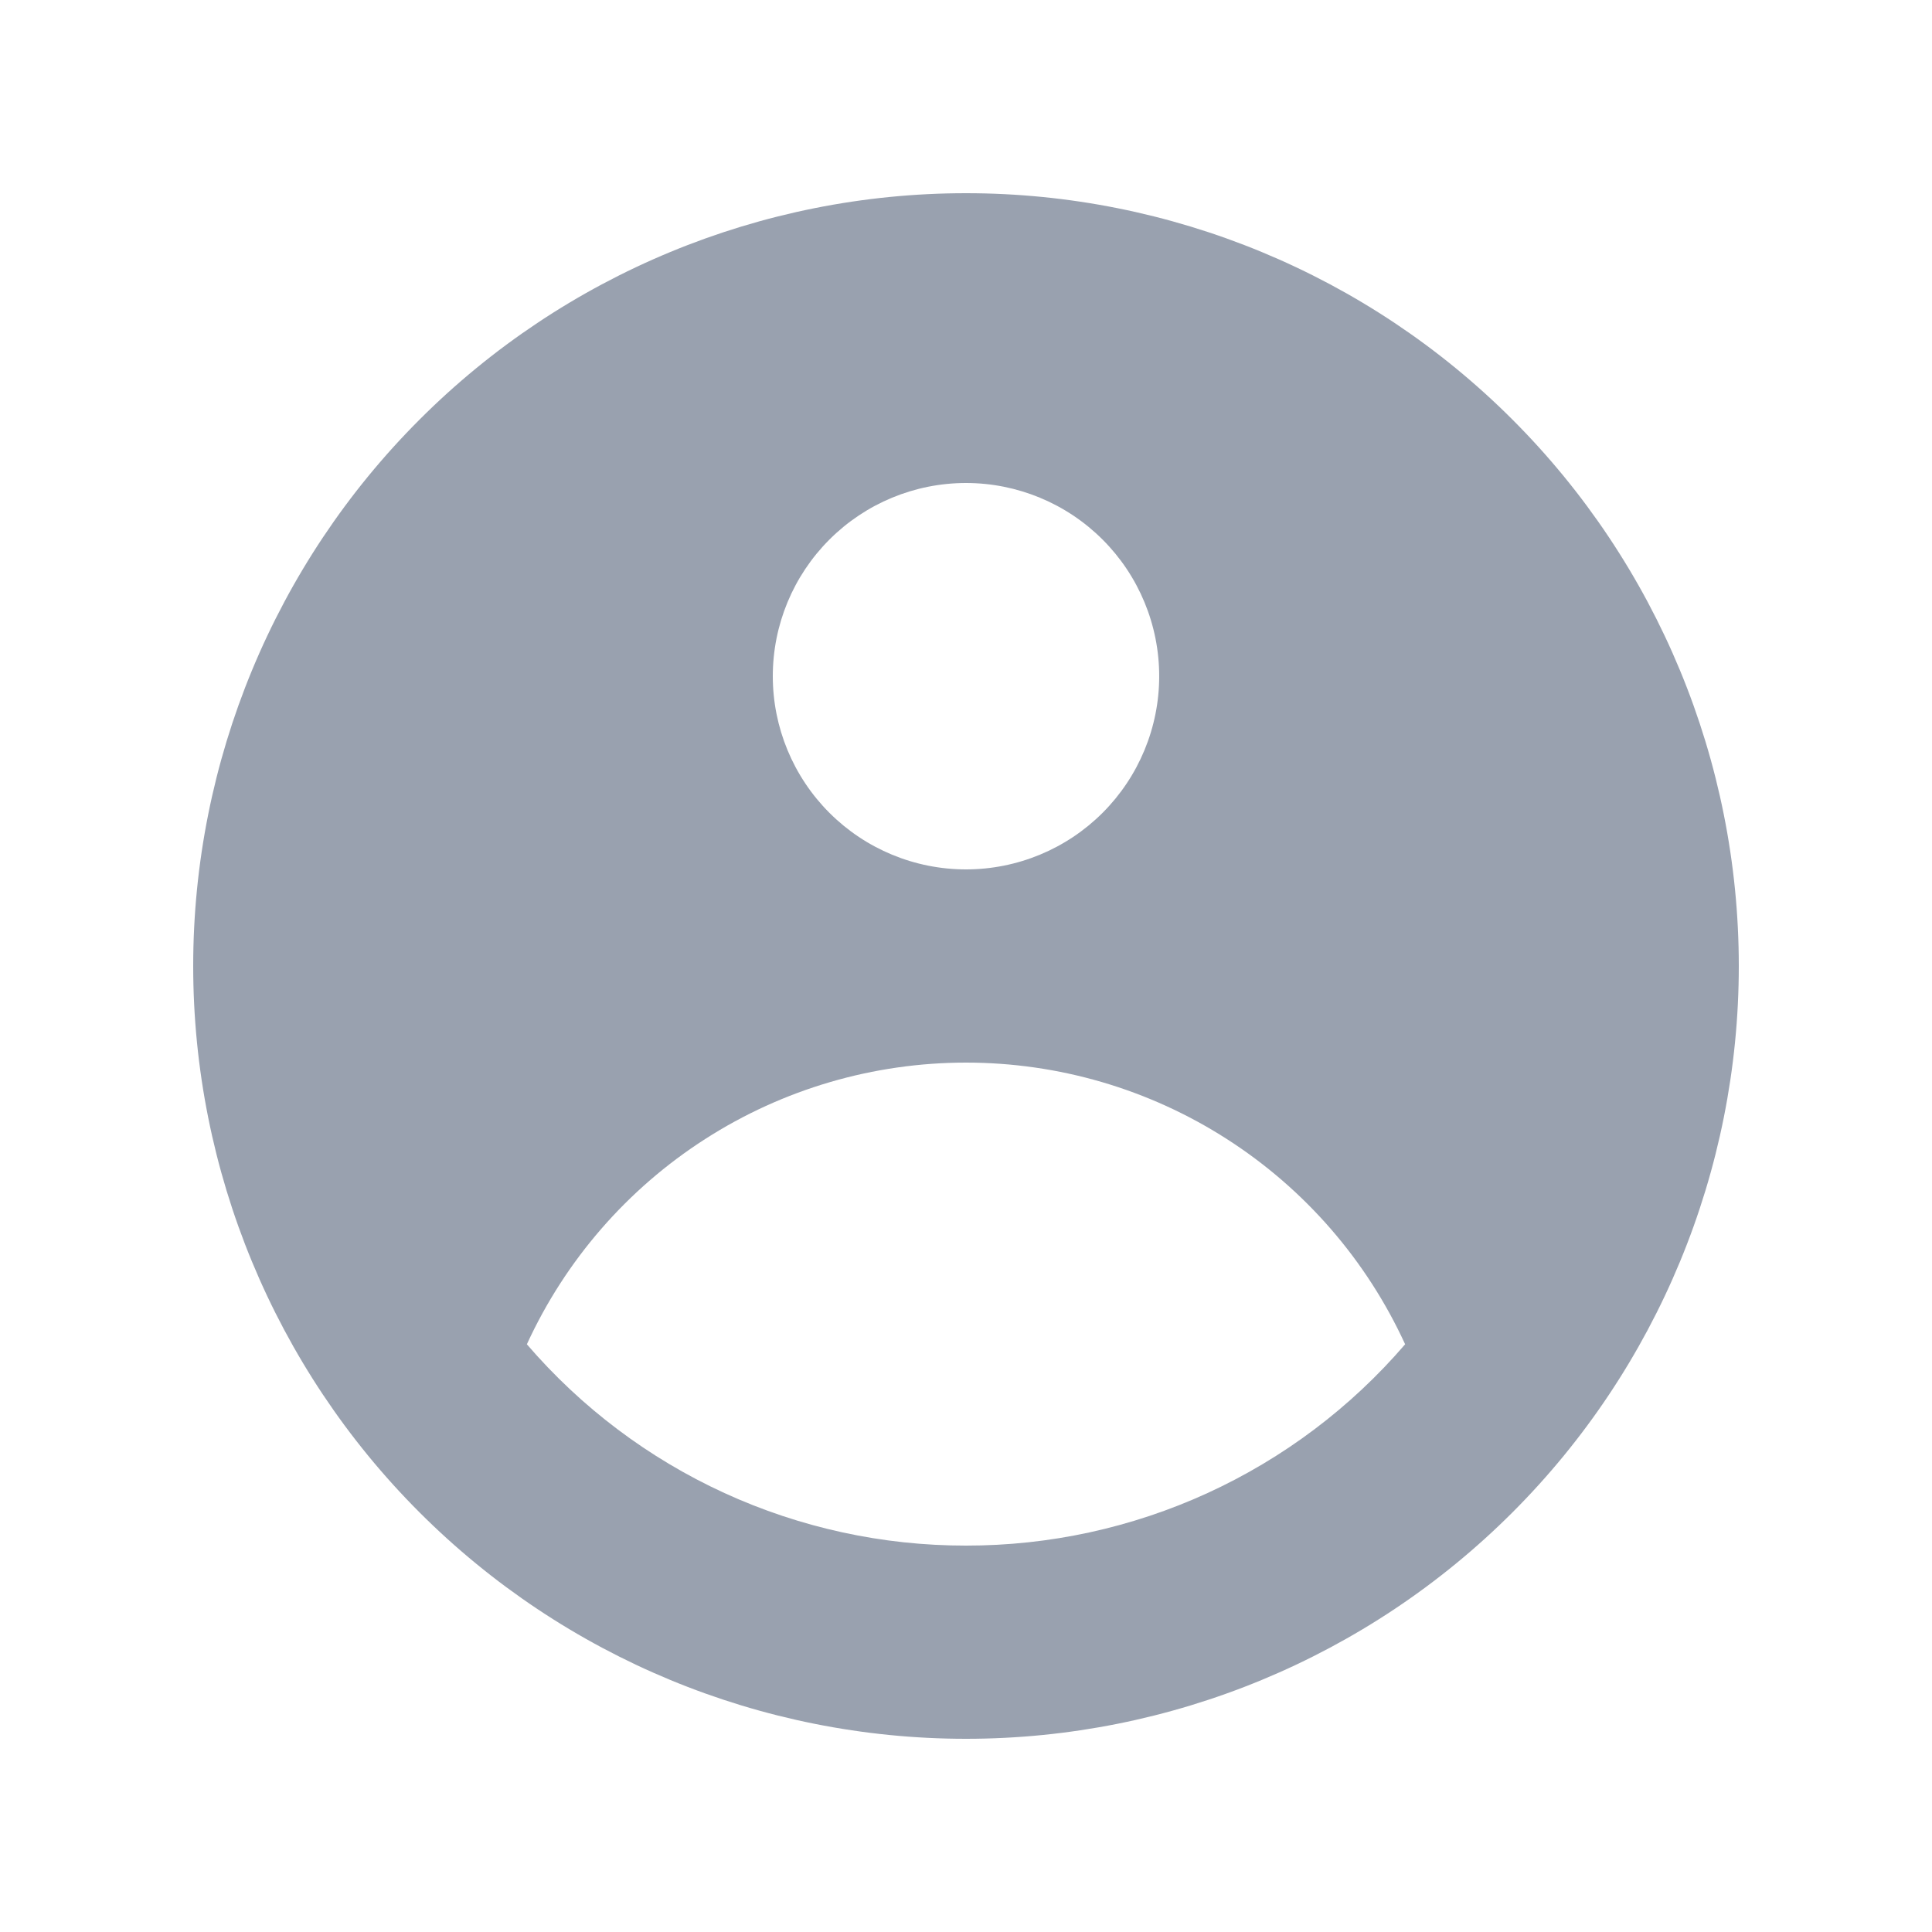
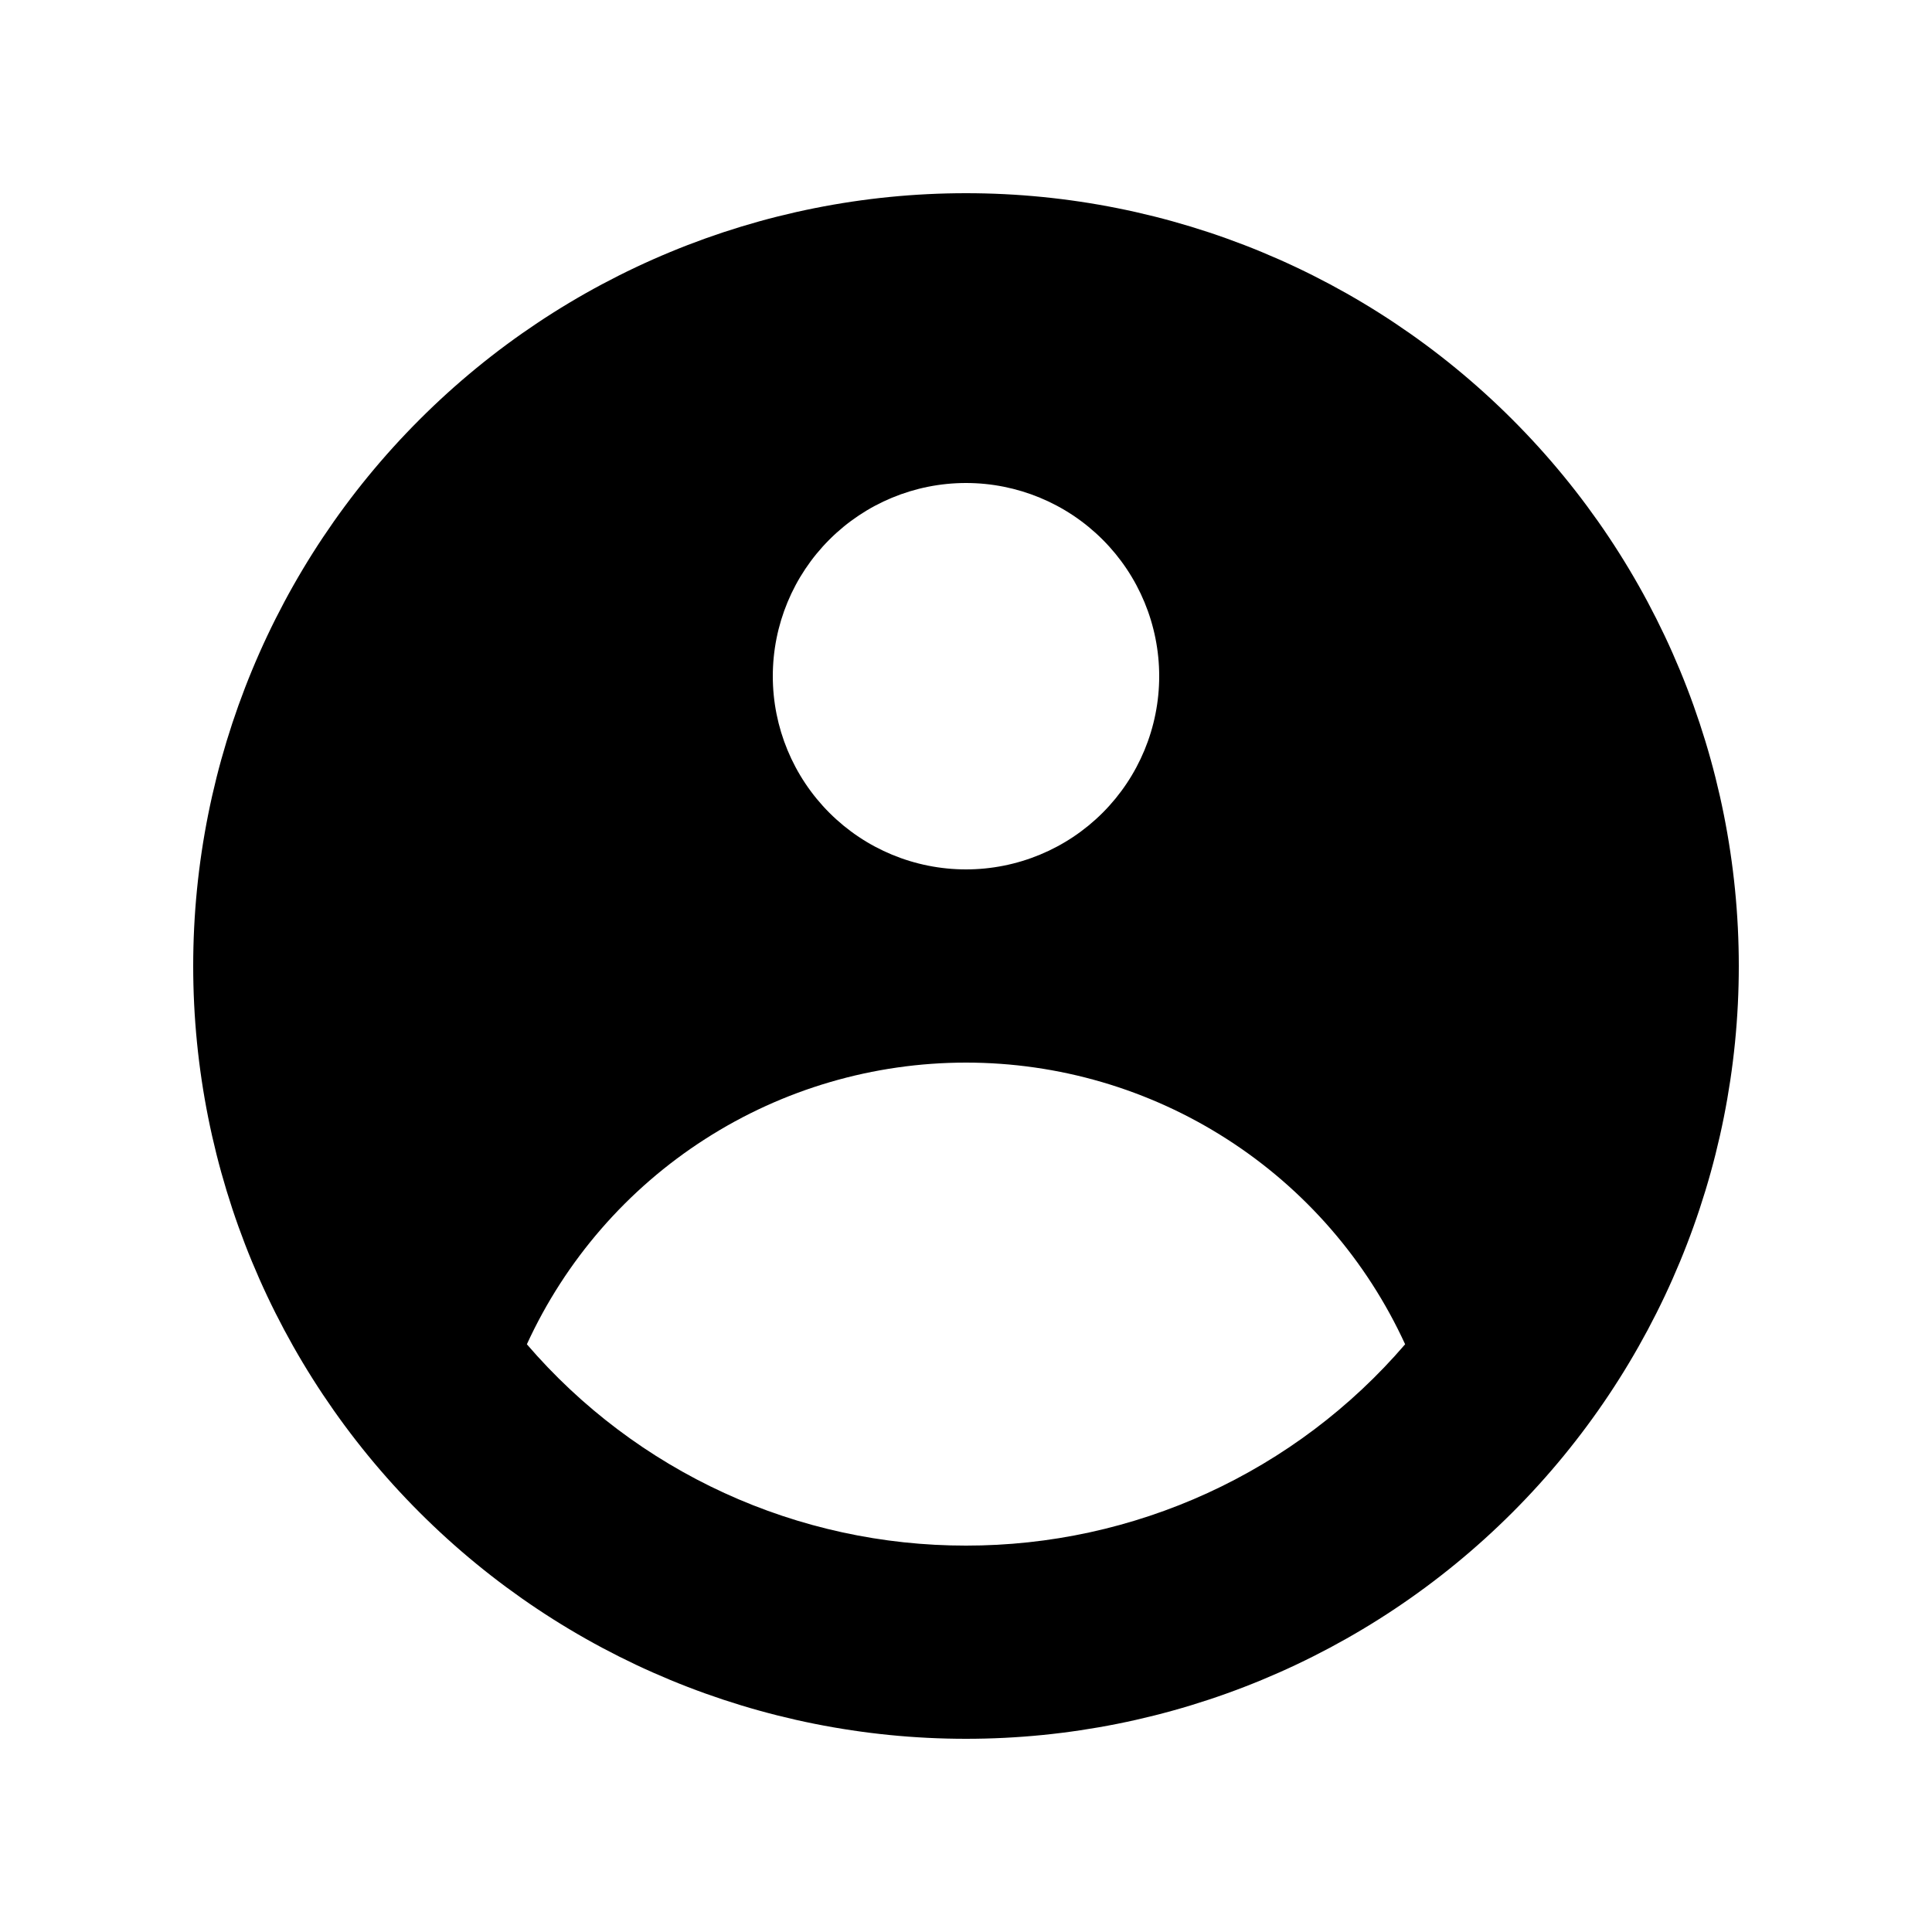
- <svg xmlns="http://www.w3.org/2000/svg" width="24" height="24" viewBox="0 0 24 24" fill="none">
-   <path fill-rule="evenodd" clip-rule="evenodd" d="M21.6 12C21.6 14.546 20.588 16.988 18.788 18.788C16.988 20.588 14.546 21.6 12 21.6C9.454 21.6 7.012 20.588 5.212 18.788C3.411 16.988 2.4 14.546 2.4 12C2.4 9.454 3.411 7.012 5.212 5.212C7.012 3.411 9.454 2.4 12 2.4C14.546 2.4 16.988 3.411 18.788 5.212C20.588 7.012 21.6 9.454 21.6 12ZM14.4 8.4C14.4 9.036 14.147 9.647 13.697 10.097C13.247 10.547 12.636 10.8 12 10.8C11.363 10.8 10.753 10.547 10.303 10.097C9.853 9.647 9.6 9.036 9.6 8.4C9.6 7.763 9.853 7.153 10.303 6.703C10.753 6.253 11.363 6 12 6C12.636 6 13.247 6.253 13.697 6.703C14.147 7.153 14.4 7.763 14.4 8.4ZM12 13.2C10.851 13.2 9.726 13.529 8.759 14.15C7.792 14.77 7.024 15.655 6.545 16.699C7.22 17.485 8.057 18.115 8.999 18.547C9.94 18.978 10.964 19.201 12 19.2C13.036 19.201 14.06 18.978 15.001 18.547C15.943 18.115 16.78 17.485 17.455 16.699C16.976 15.655 16.208 14.77 15.241 14.15C14.274 13.529 13.149 13.2 12 13.2Z" fill="#99A1AF" />
+ <svg xmlns="http://www.w3.org/2000/svg" width="24" height="24" viewBox="0 0 24 24" fill="currentColor">
+   <path fill-rule="evenodd" clip-rule="evenodd" d="M21.6 12C21.6 14.546 20.588 16.988 18.788 18.788C16.988 20.588 14.546 21.6 12 21.6C9.454 21.6 7.012 20.588 5.212 18.788C3.411 16.988 2.4 14.546 2.4 12C2.4 9.454 3.411 7.012 5.212 5.212C7.012 3.411 9.454 2.4 12 2.4C14.546 2.4 16.988 3.411 18.788 5.212C20.588 7.012 21.6 9.454 21.6 12ZM14.4 8.4C14.4 9.036 14.147 9.647 13.697 10.097C13.247 10.547 12.636 10.8 12 10.8C11.363 10.8 10.753 10.547 10.303 10.097C9.853 9.647 9.6 9.036 9.6 8.4C9.6 7.763 9.853 7.153 10.303 6.703C10.753 6.253 11.363 6 12 6C12.636 6 13.247 6.253 13.697 6.703C14.147 7.153 14.4 7.763 14.4 8.4ZM12 13.2C10.851 13.2 9.726 13.529 8.759 14.15C7.792 14.77 7.024 15.655 6.545 16.699C7.22 17.485 8.057 18.115 8.999 18.547C9.94 18.978 10.964 19.201 12 19.2C13.036 19.201 14.06 18.978 15.001 18.547C15.943 18.115 16.78 17.485 17.455 16.699C16.976 15.655 16.208 14.77 15.241 14.15C14.274 13.529 13.149 13.2 12 13.2Z" />
</svg>
